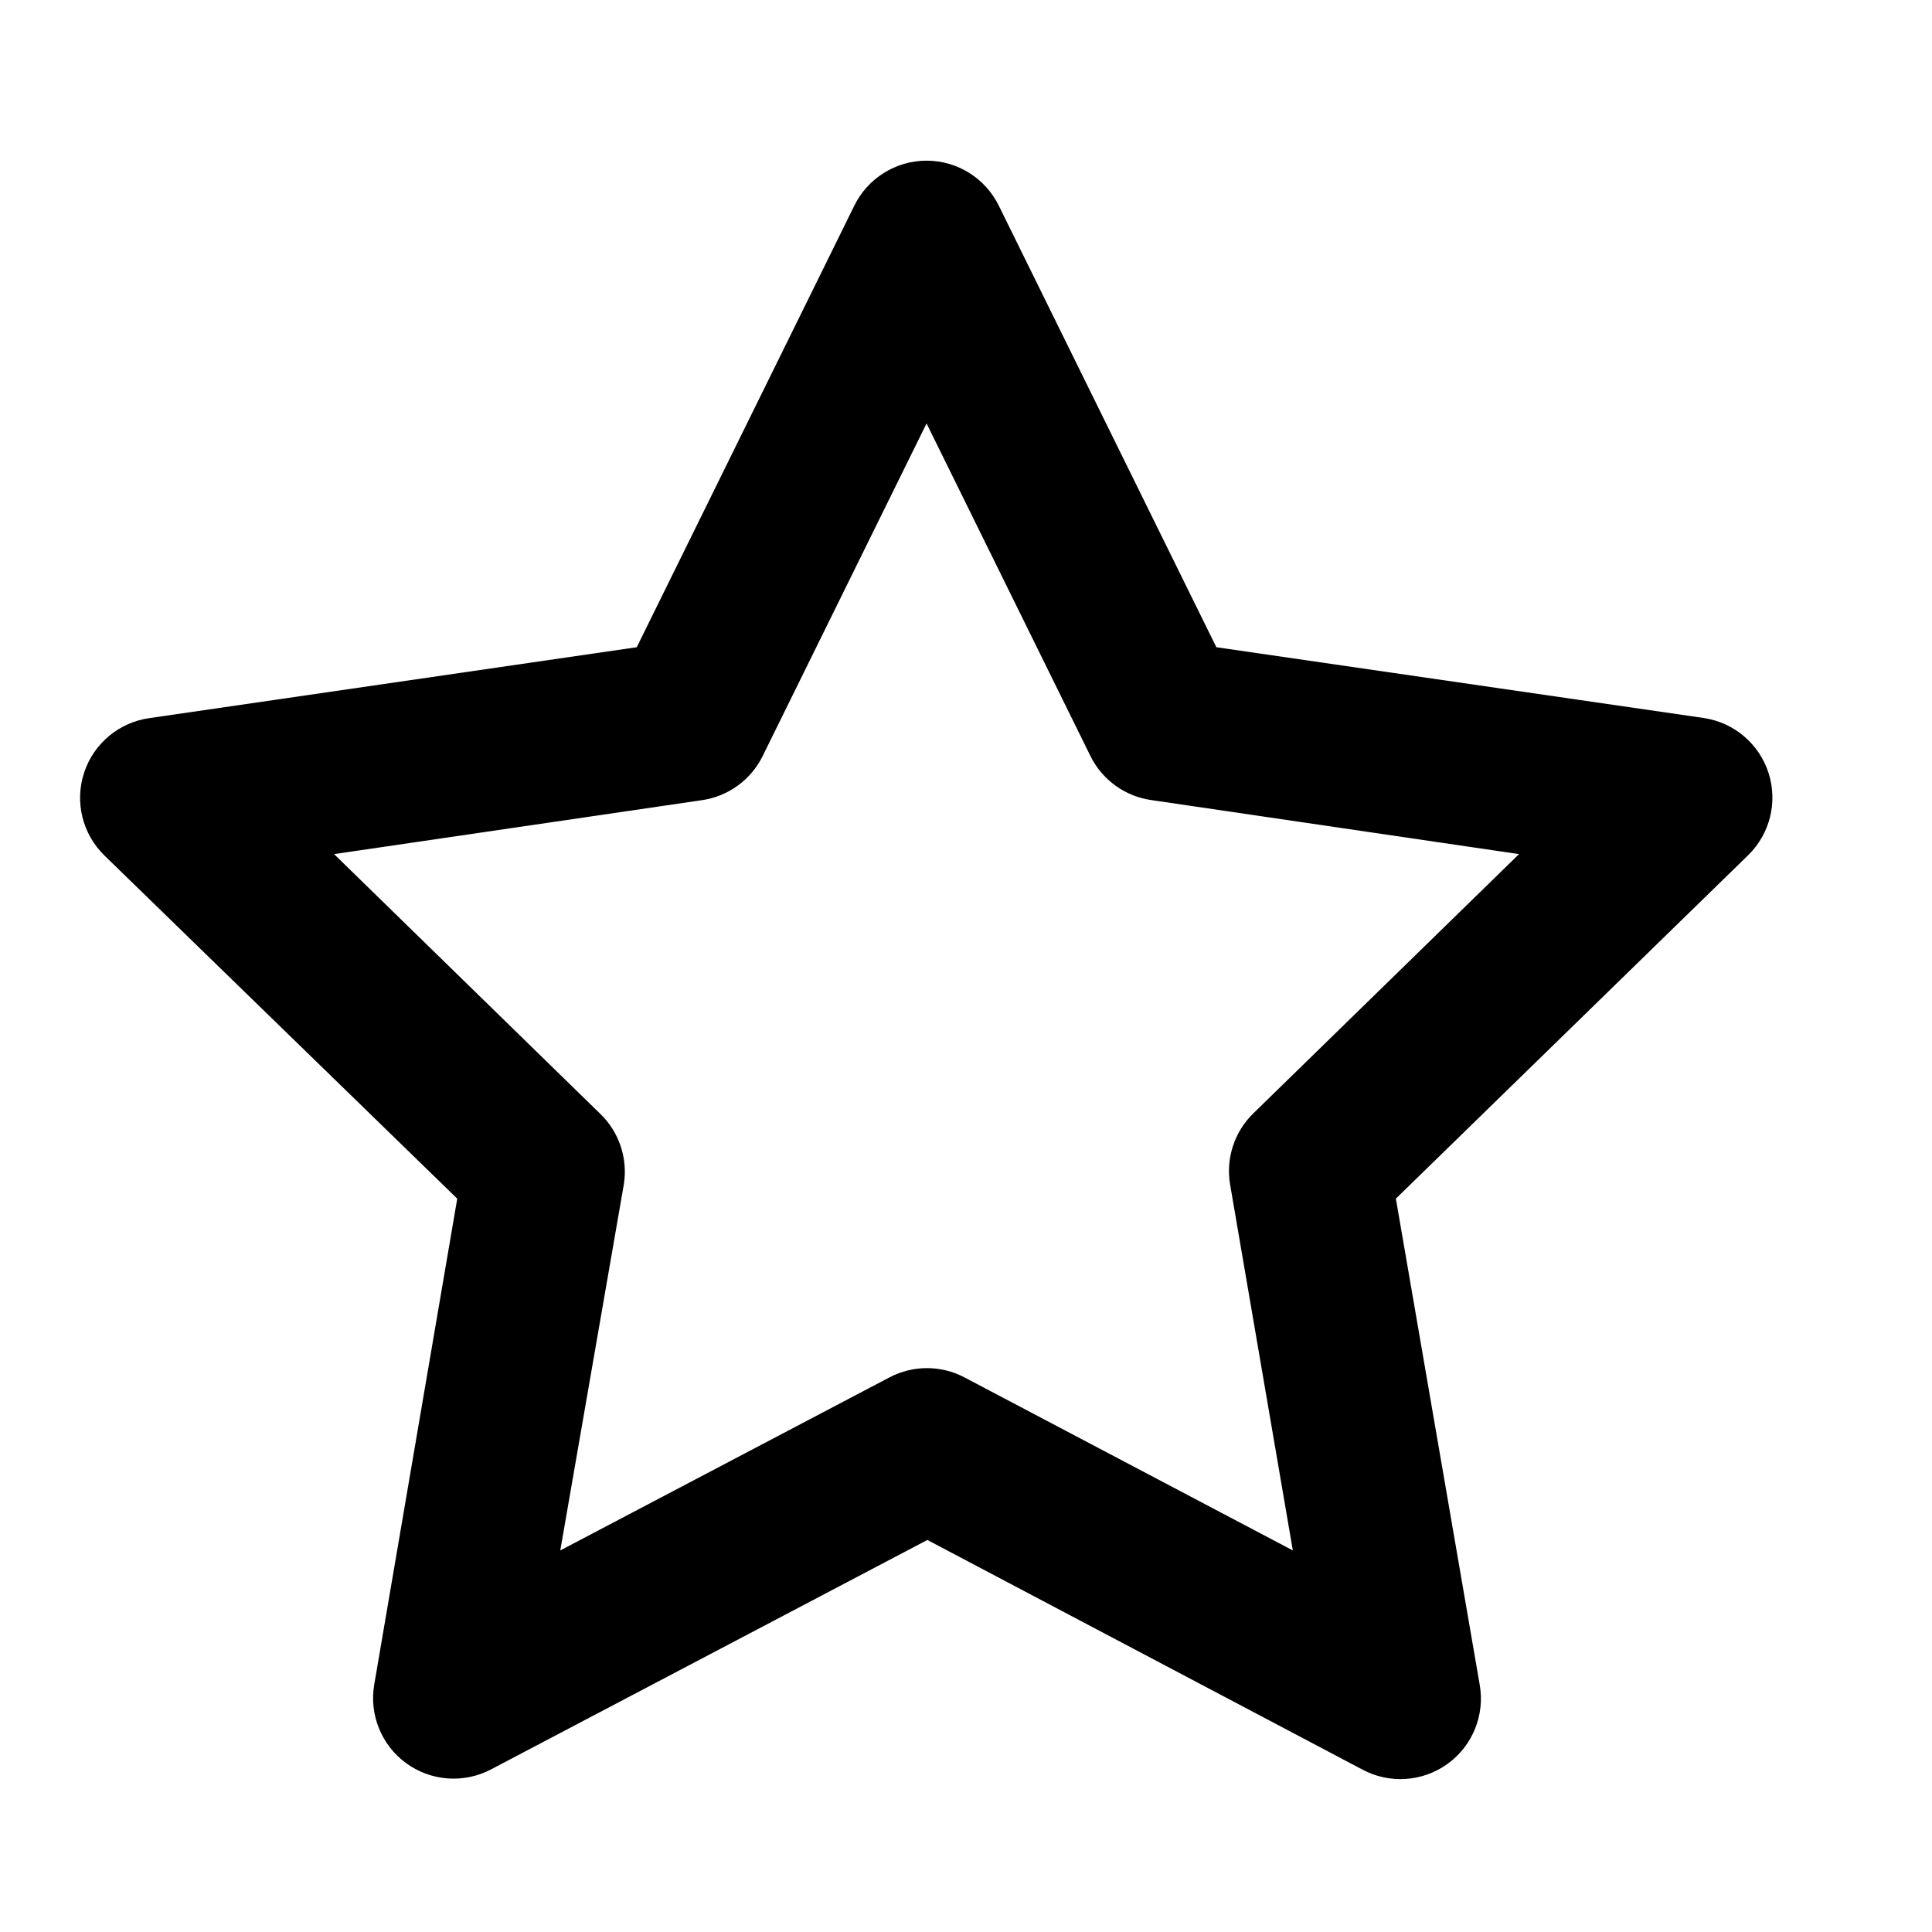
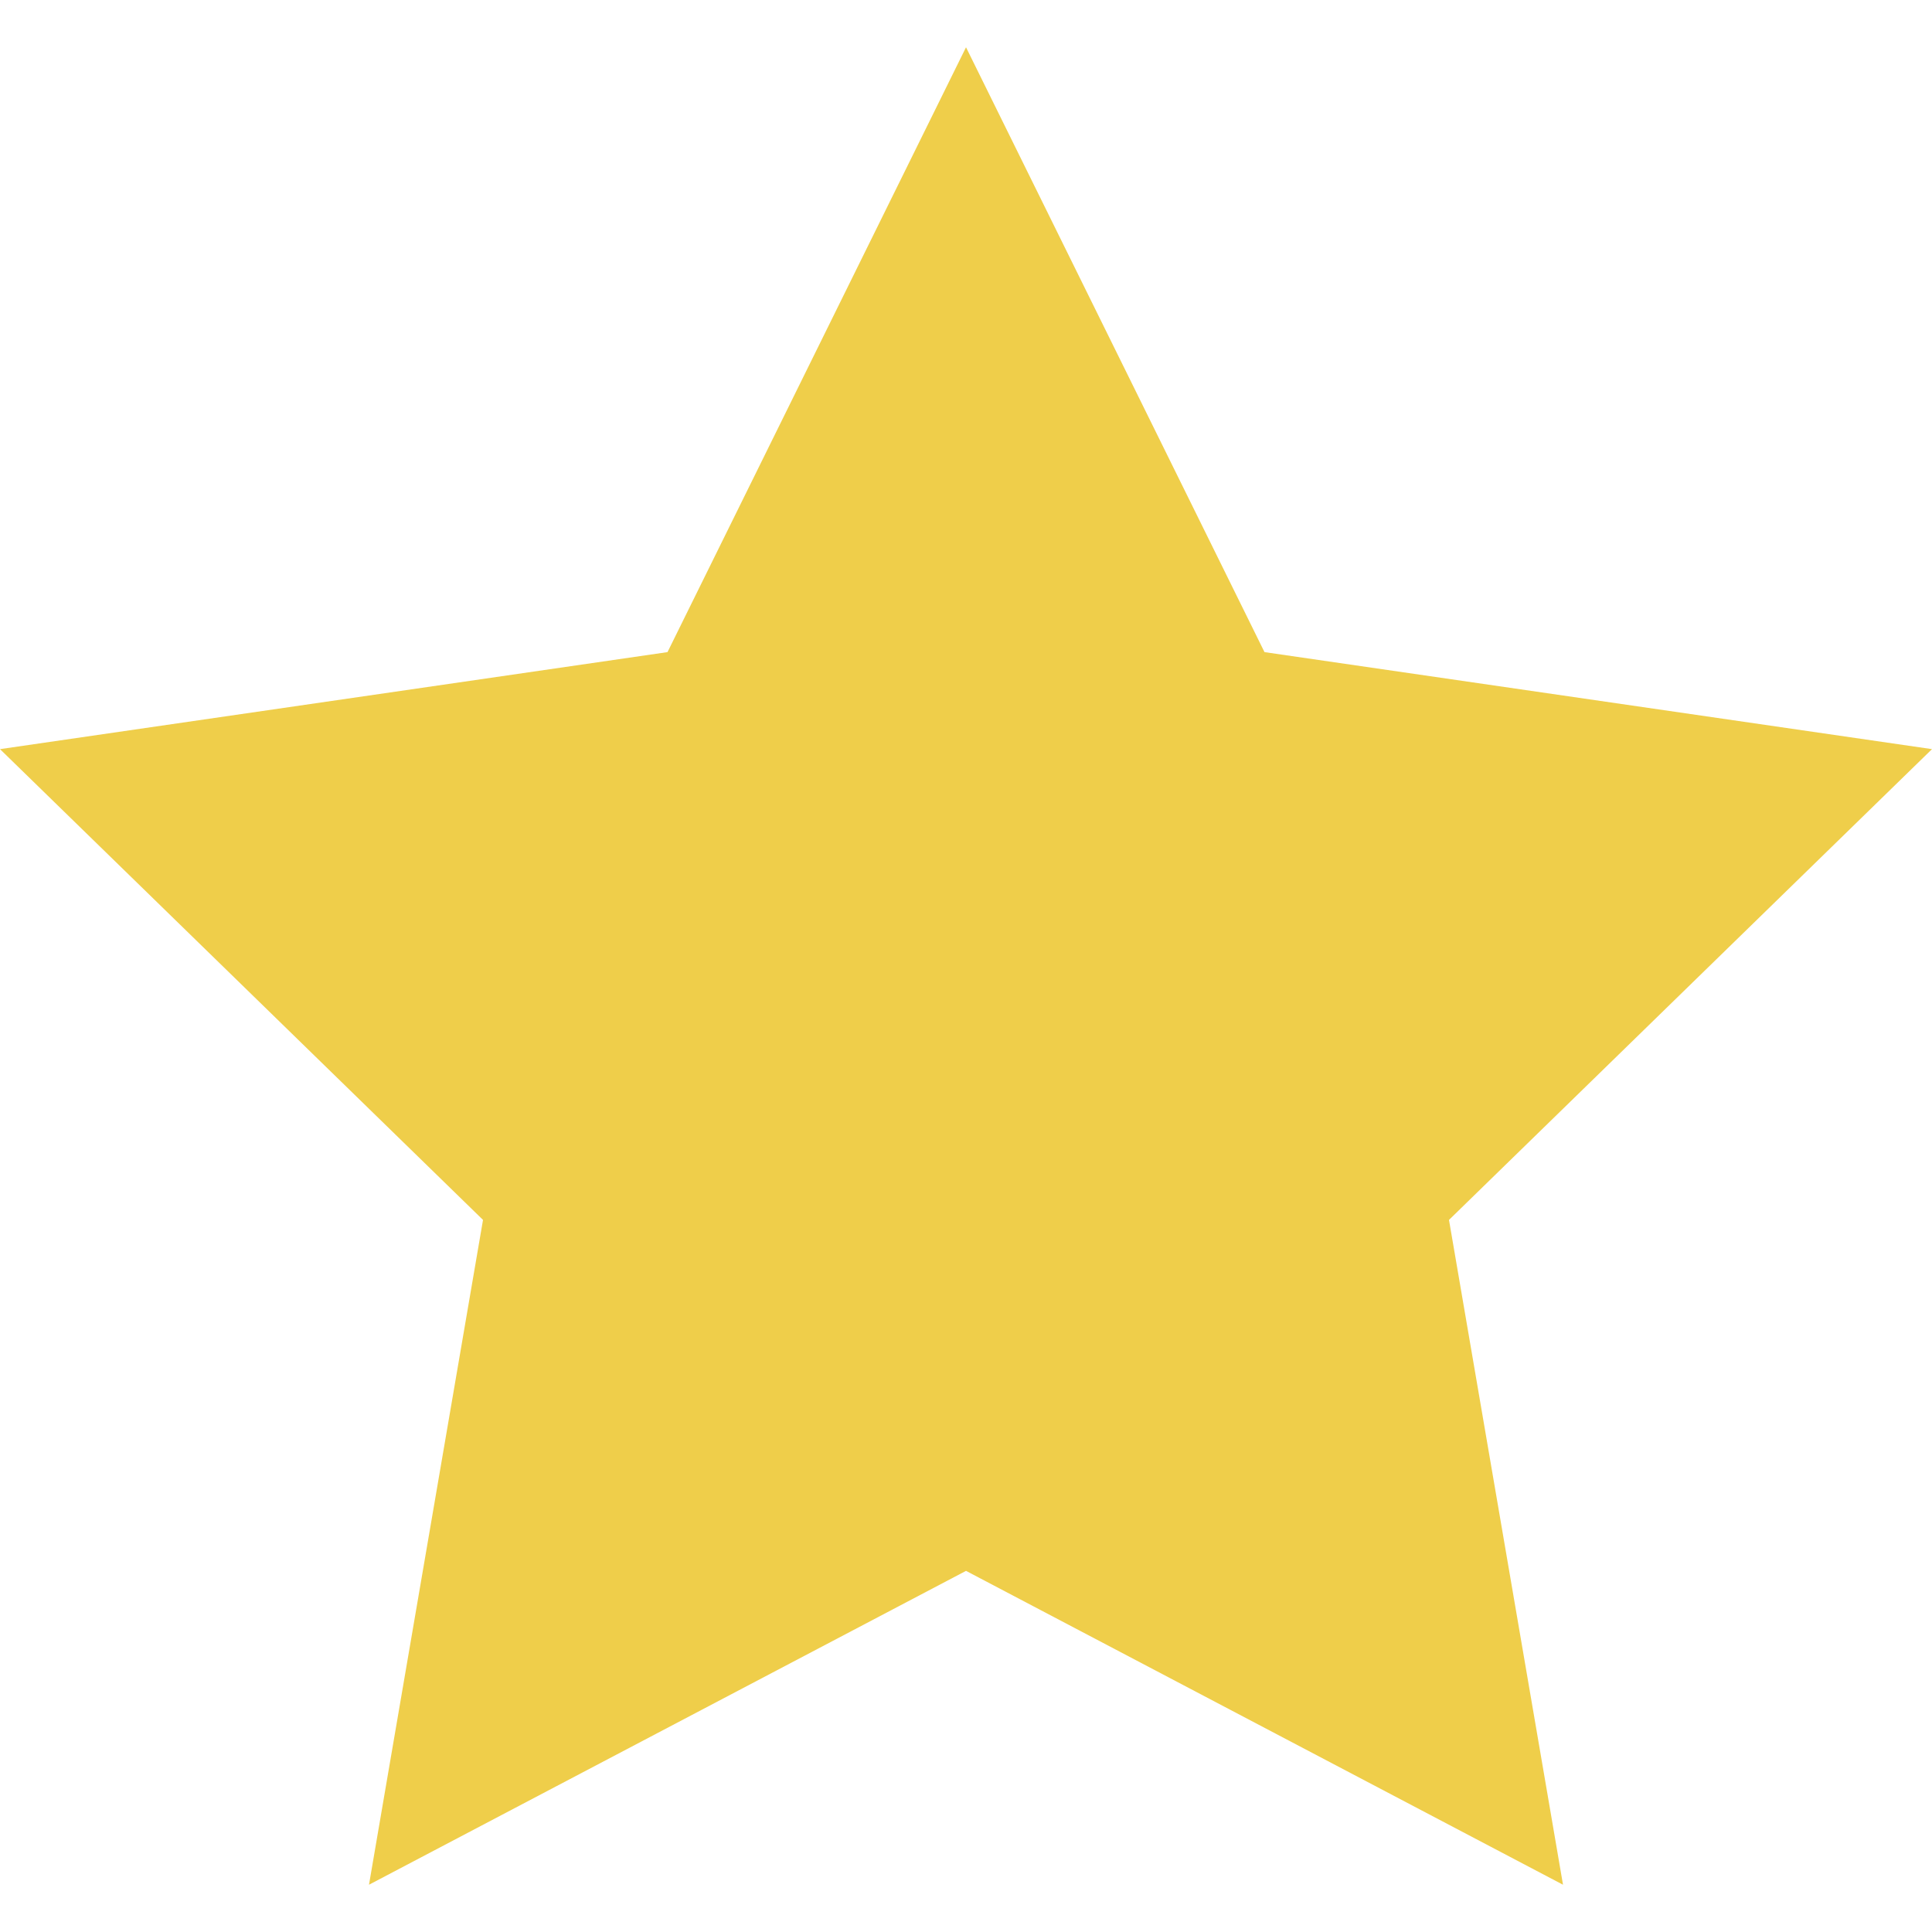
- <svg xmlns="http://www.w3.org/2000/svg" viewBox="0 0 24 24" width="24" height="24">
-   <path class="heroicon-ui" d="M6.1 21.98a1 1 0 0 1-1.45-1.06l1.03-6.03-4.38-4.26a1 1 0 0 1 .56-1.71l6.05-.88 2.7-5.48a1 1 0 0 1 1.8 0l2.7 5.48 6.06.88a1 1 0 0 1 .55 1.7l-4.38 4.27 1.04 6.03a1 1 0 0 1-1.46 1.06l-5.4-2.85-5.42 2.85zm4.95-4.87a1 1 0 0 1 .93 0l4.08 2.15-.78-4.55a1 1 0 0 1 .29-.88l3.3-3.22-4.56-.67a1 1 0 0 1-.76-.54l-2.04-4.14L9.47 9.4a1 1 0 0 1-.75.54l-4.57.67 3.3 3.22a1 1 0 0 1 .3.88l-.79 4.55 4.09-2.15z" />
+ <svg xmlns="http://www.w3.org/2000/svg" version="1.1" id="Capa_1" x="0px" y="0px" viewBox="0 0 53.867 53.867" style="enable-background:new 0 0 53.867 53.867;" xml:space="preserve">
+   <polygon style="fill:#EFCE4A;" points="26.934,1.318 35.256,18.182 53.867,20.887 40.4,34.013 43.579,52.549 26.934,43.798   10.288,52.549 13.467,34.013 0,20.887 18.611,18.182 " />
+   <g>
+ </g>
+   <g>
+ </g>
+   <g>
+ </g>
+   <g>
+ </g>
+   <g>
+ </g>
+   <g>
+ </g>
+   <g>
+ </g>
+   <g>
+ </g>
+   <g>
+ </g>
+   <g>
+ </g>
+   <g>
+ </g>
+   <g>
+ </g>
+   <g>
+ </g>
+   <g>
+ </g>
+   <g>
+ </g>
</svg>
